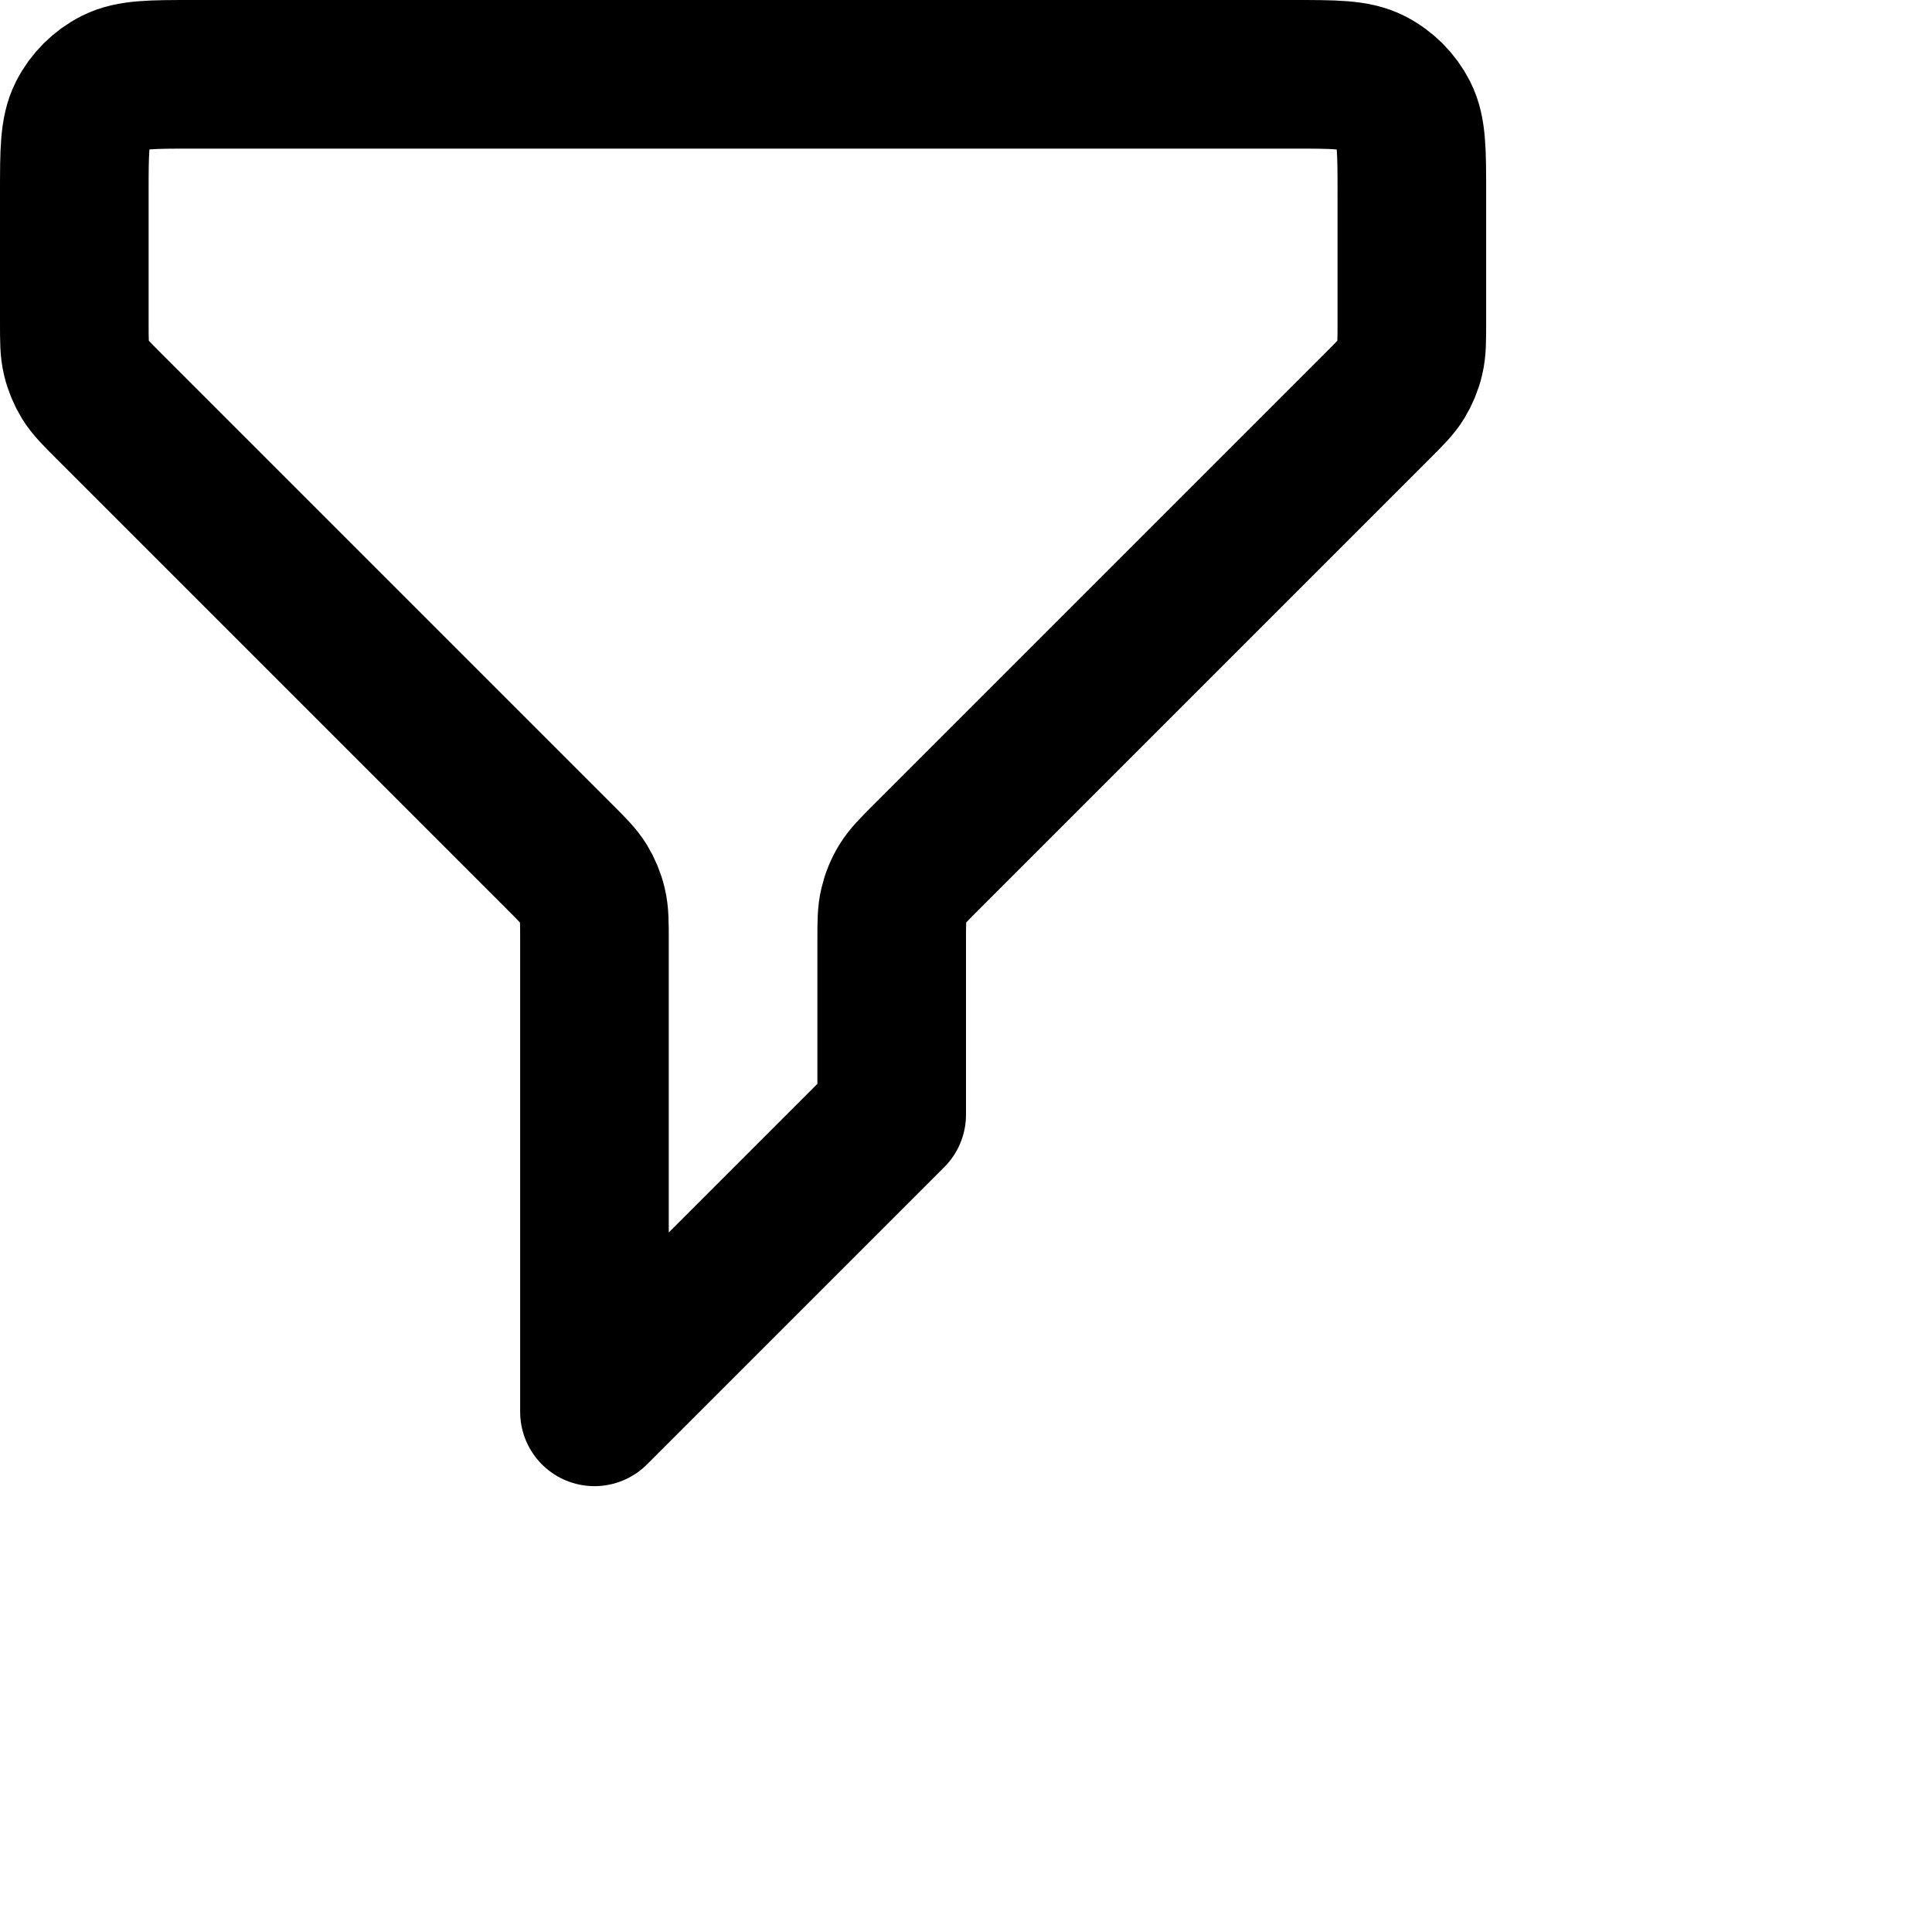
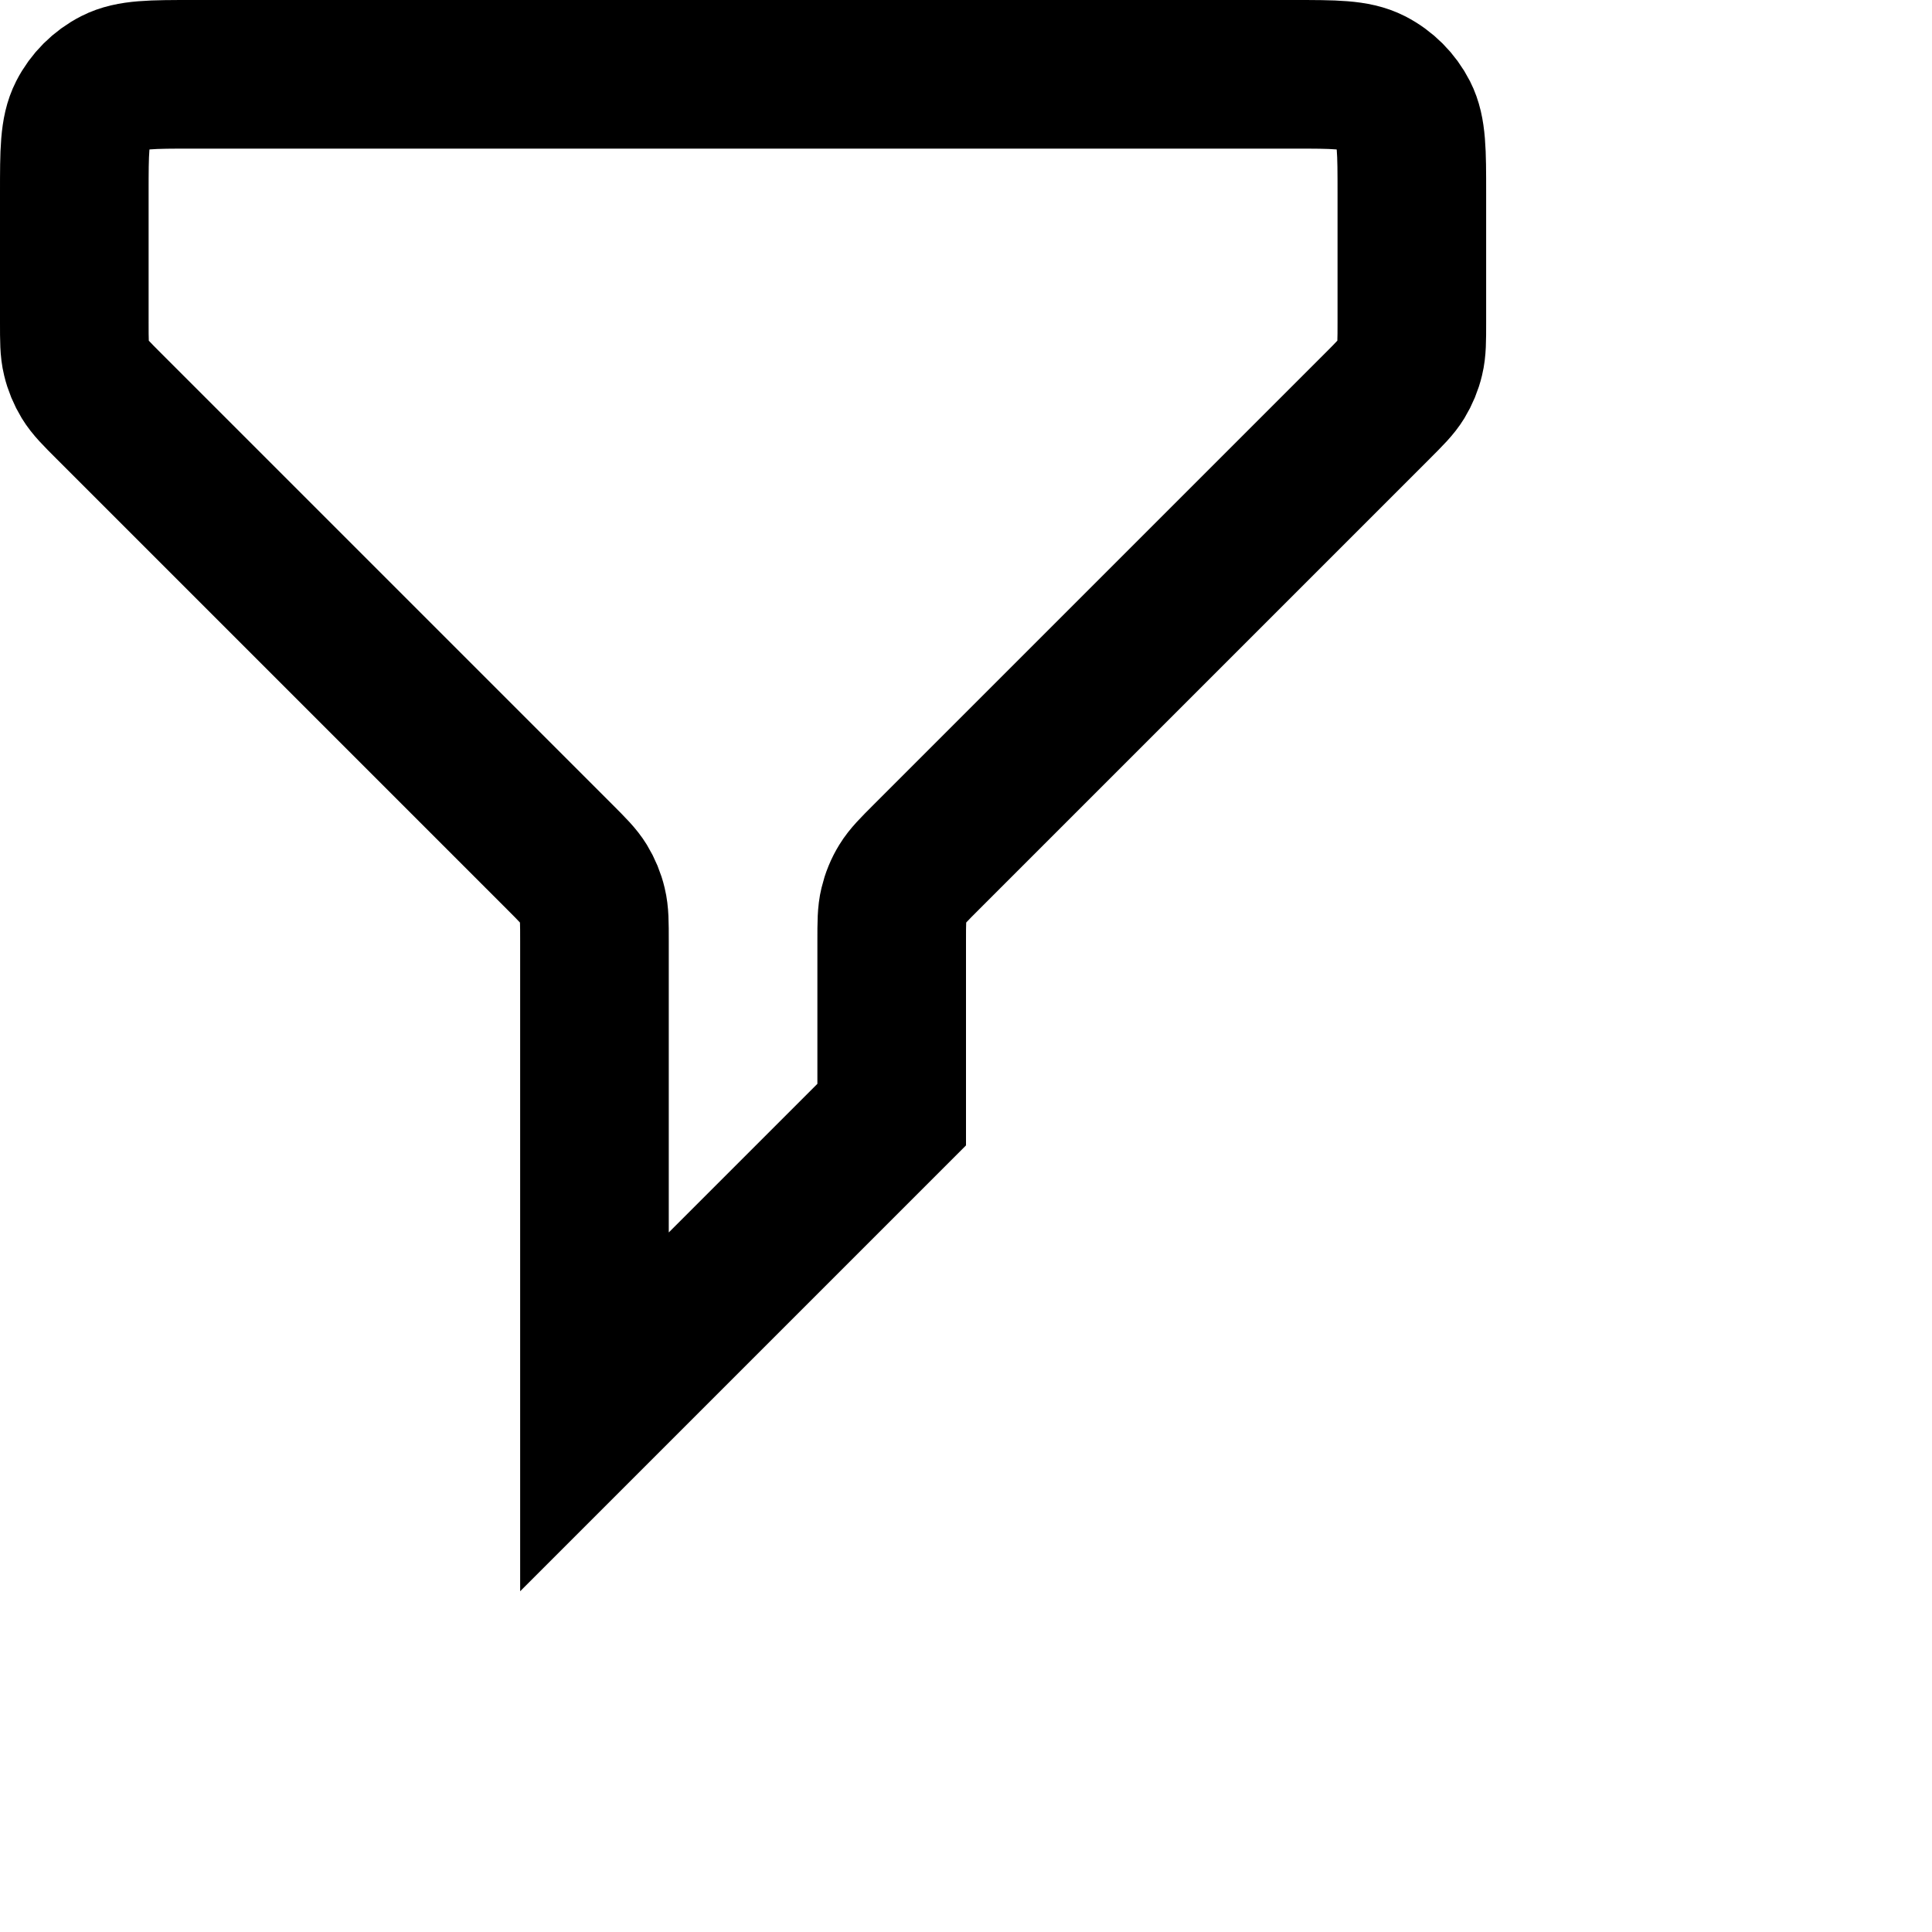
- <svg xmlns="http://www.w3.org/2000/svg" width="48px" height="48px" viewBox="2 2 26 26" fill="none">
-   <g id="SVGRepo_bgCarrier" stroke-width="0" />
-   <g id="SVGRepo_tracerCarrier" stroke-linecap="round" stroke-linejoin="round" />
+ <svg width="48px" height="48px" viewBox="2 2 26 26" fill="none">
  <g id="SVGRepo_iconCarrier">
-     <path d="M3 4.6C3 4.04 3 3.76 3.109 3.546C3.205 3.358 3.358 3.205 3.546 3.109C3.76 3 4.04 3 4.6 3H19.4C19.96 3 20.24 3 20.454 3.109C20.642 3.205 20.795 3.358 20.891 3.546C21 3.76 21 4.04 21 4.6V6.337C21 6.582 21 6.704 20.972 6.819C20.948 6.921 20.907 7.019 20.853 7.108C20.791 7.209 20.704 7.296 20.531 7.469L14.469 13.531C14.296 13.704 14.209 13.791 14.147 13.892C14.092 13.981 14.052 14.079 14.028 14.181C14 14.296 14 14.418 14 14.663V17L10 21V14.663C10 14.418 10 14.296 9.972 14.181C9.948 14.079 9.907 13.981 9.853 13.892C9.791 13.791 9.704 13.704 9.531 13.531L3.469 7.469C3.296 7.296 3.209 7.209 3.147 7.108C3.093 7.019 3.052 6.921 3.028 6.819C3 6.704 3 6.582 3 6.337V4.6Z" stroke="#000000" stroke-width="2" stroke-linecap="round" stroke-linejoin="round" />
+     <path class="svg-icon" stroke="#000000" stroke-width="2" d="M3 4.6C3 4.04 3 3.76 3.109 3.546C3.205 3.358 3.358 3.205 3.546 3.109C3.76 3 4.04 3 4.6 3H19.4C19.96 3 20.24 3 20.454 3.109C20.642 3.205 20.795 3.358 20.891 3.546C21 3.76 21 4.04 21 4.6V6.337C21 6.582 21 6.704 20.972 6.819C20.948 6.921 20.907 7.019 20.853 7.108C20.791 7.209 20.704 7.296 20.531 7.469L14.469 13.531C14.296 13.704 14.209 13.791 14.147 13.892C14.092 13.981 14.052 14.079 14.028 14.181C14 14.296 14 14.418 14 14.663V17L10 21V14.663C10 14.418 10 14.296 9.972 14.181C9.948 14.079 9.907 13.981 9.853 13.892C9.791 13.791 9.704 13.704 9.531 13.531L3.469 7.469C3.296 7.296 3.209 7.209 3.147 7.108C3.093 7.019 3.052 6.921 3.028 6.819C3 6.704 3 6.582 3 6.337V4.6Z" />
  </g>
</svg>
